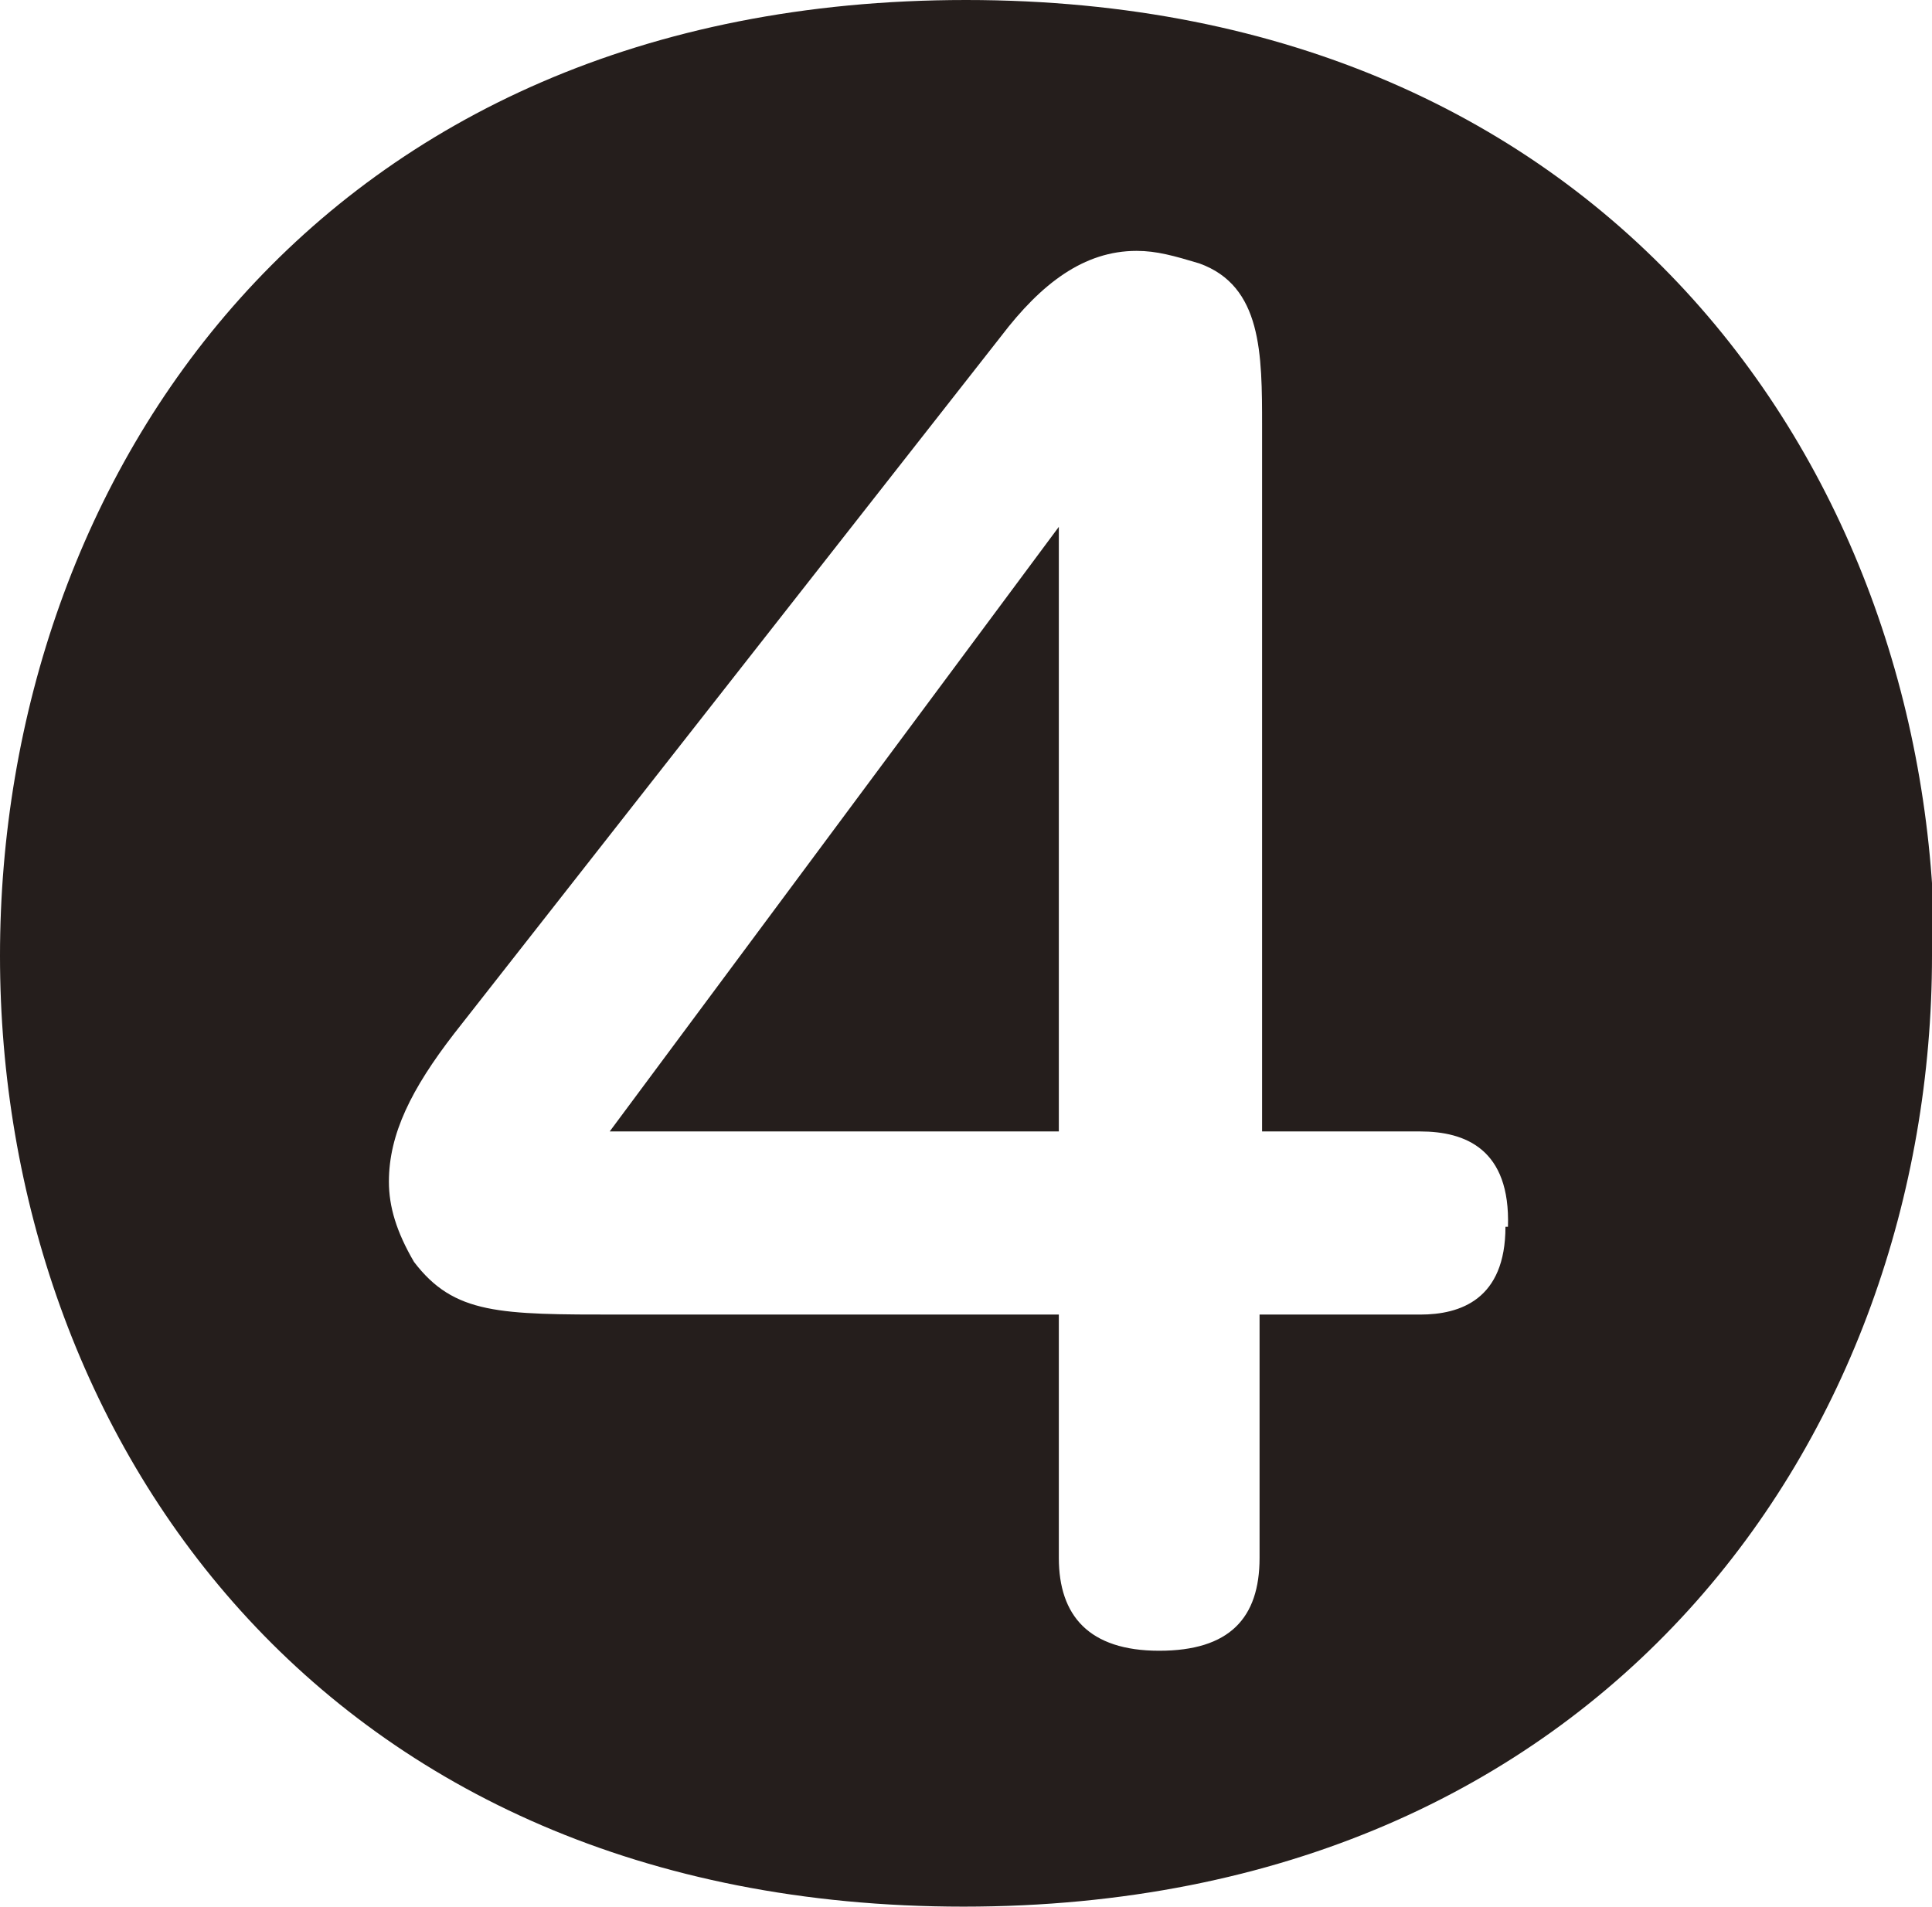
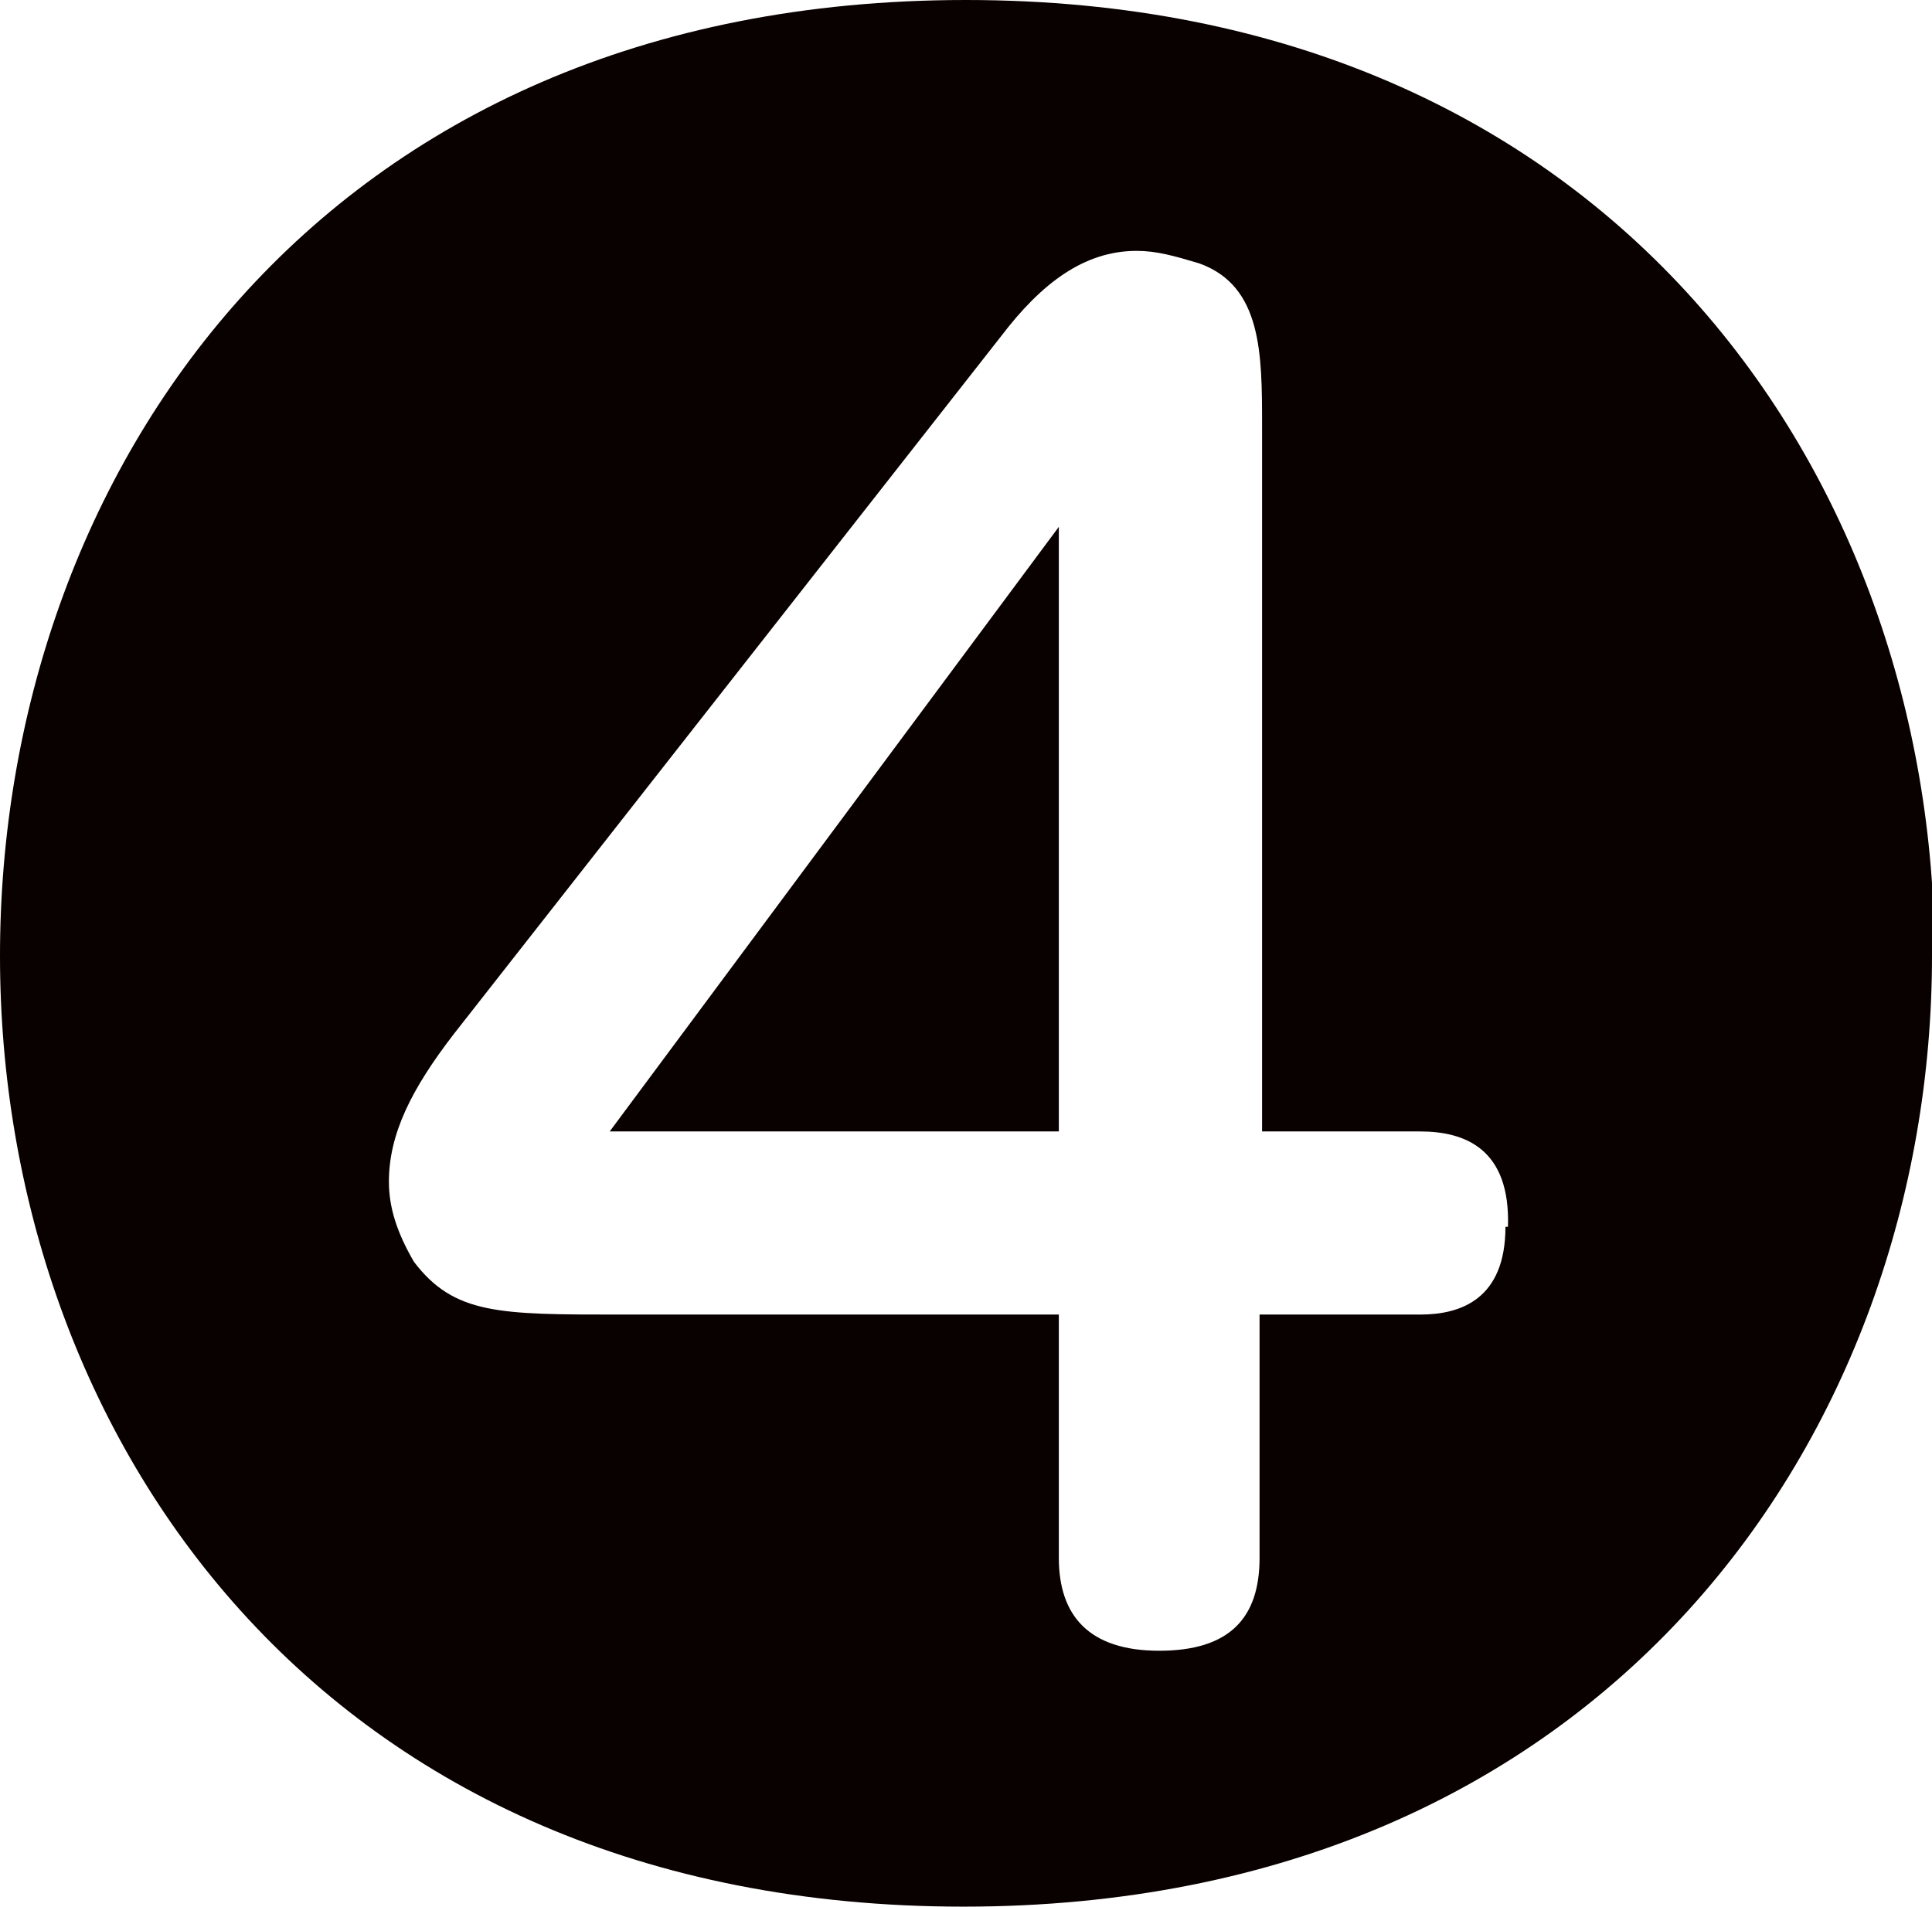
<svg xmlns="http://www.w3.org/2000/svg" id="_레이어_2" viewBox="0 0 7.7 7.6">
  <defs>
-     <style>.cls-1{fill:#251e1c;}</style>
+     <style>.cls-1{fill:#090000;}</style>
  </defs>
  <g id="_레이어_1-2">
    <path class="cls-1" d="M4.22,4.51V2.1l-1.79,2.41h1.79Zm1.78,.38c0,.29-.18,.35-.34,.35h-.64v.97c0,.24-.12,.37-.4,.37s-.4-.14-.4-.37v-.97h-1.75c-.48,0-.66,0-.82-.21-.07-.12-.1-.22-.1-.32,0-.19,.09-.37,.26-.59L3.99,1.34c.16-.21,.33-.34,.54-.34,.08,0,.15,.02,.25,.05,.25,.09,.25,.36,.25,.65v2.81h.63c.18,0,.36,.07,.35,.38m1.7-1.08c0-1.9-1.28-3.81-3.86-3.81S0,1.9,0,3.81s1.28,3.79,3.84,3.79,3.86-1.89,3.86-3.79" />
  </g>
</svg>
